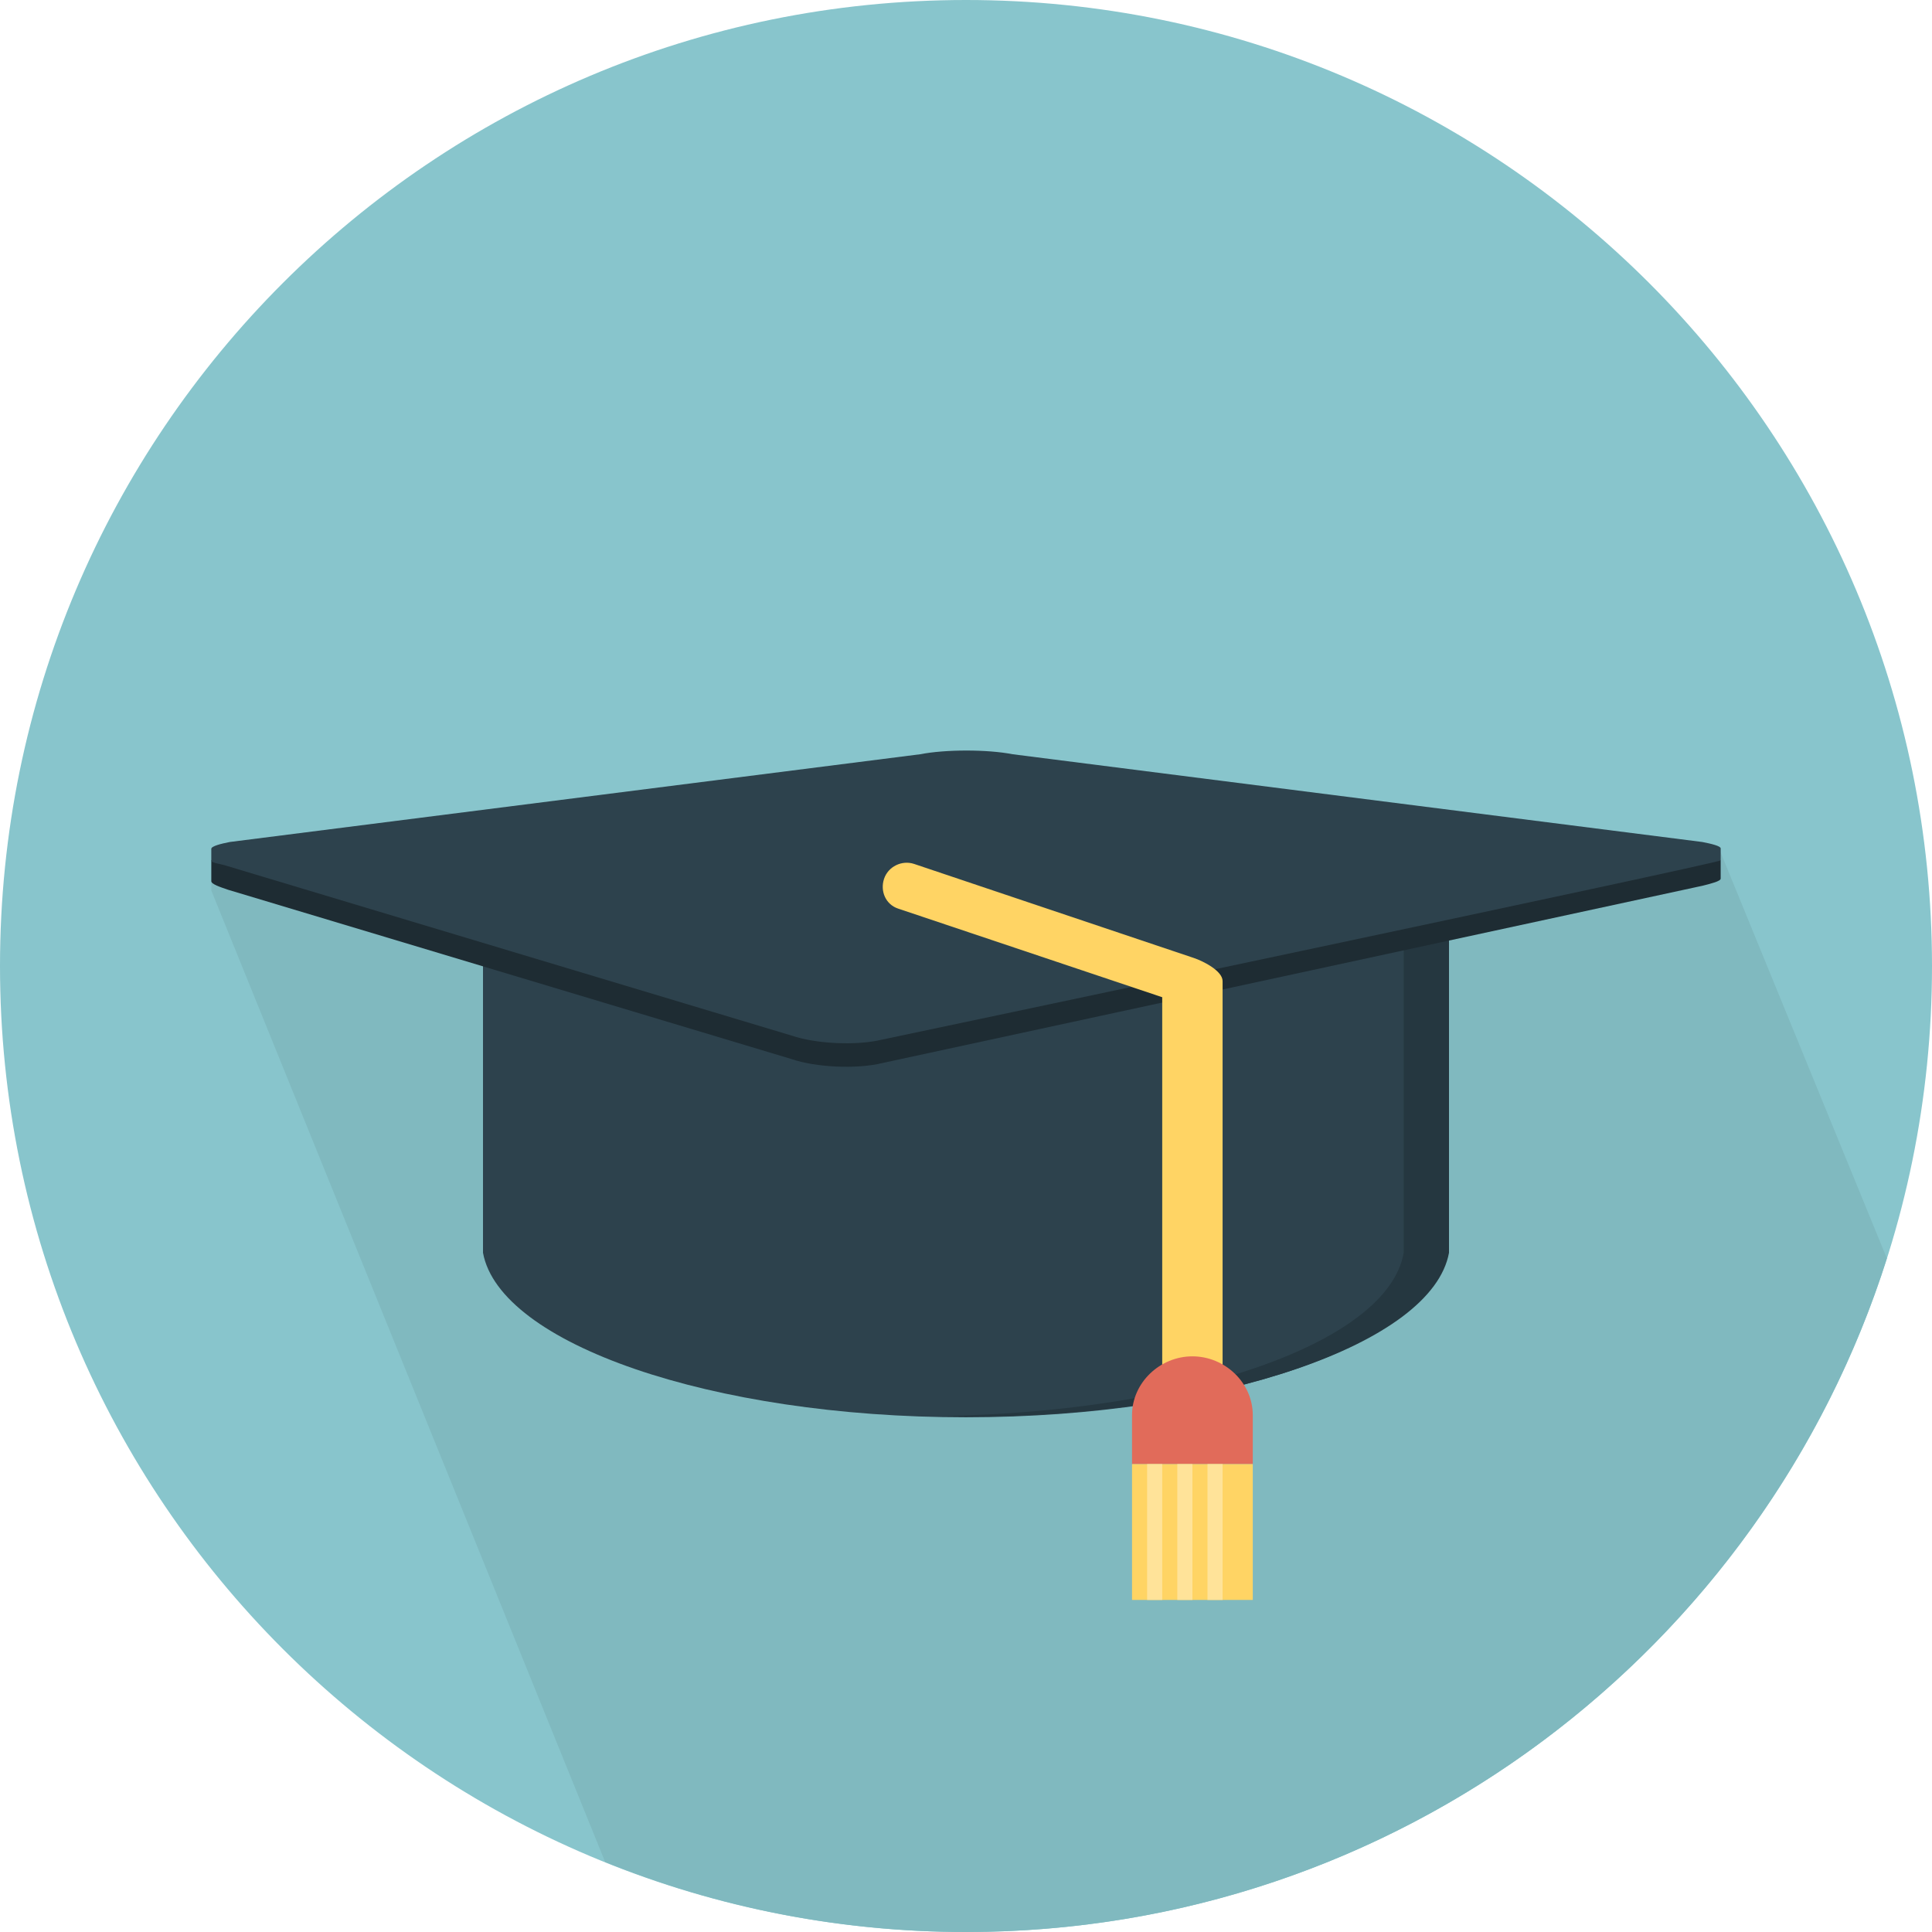
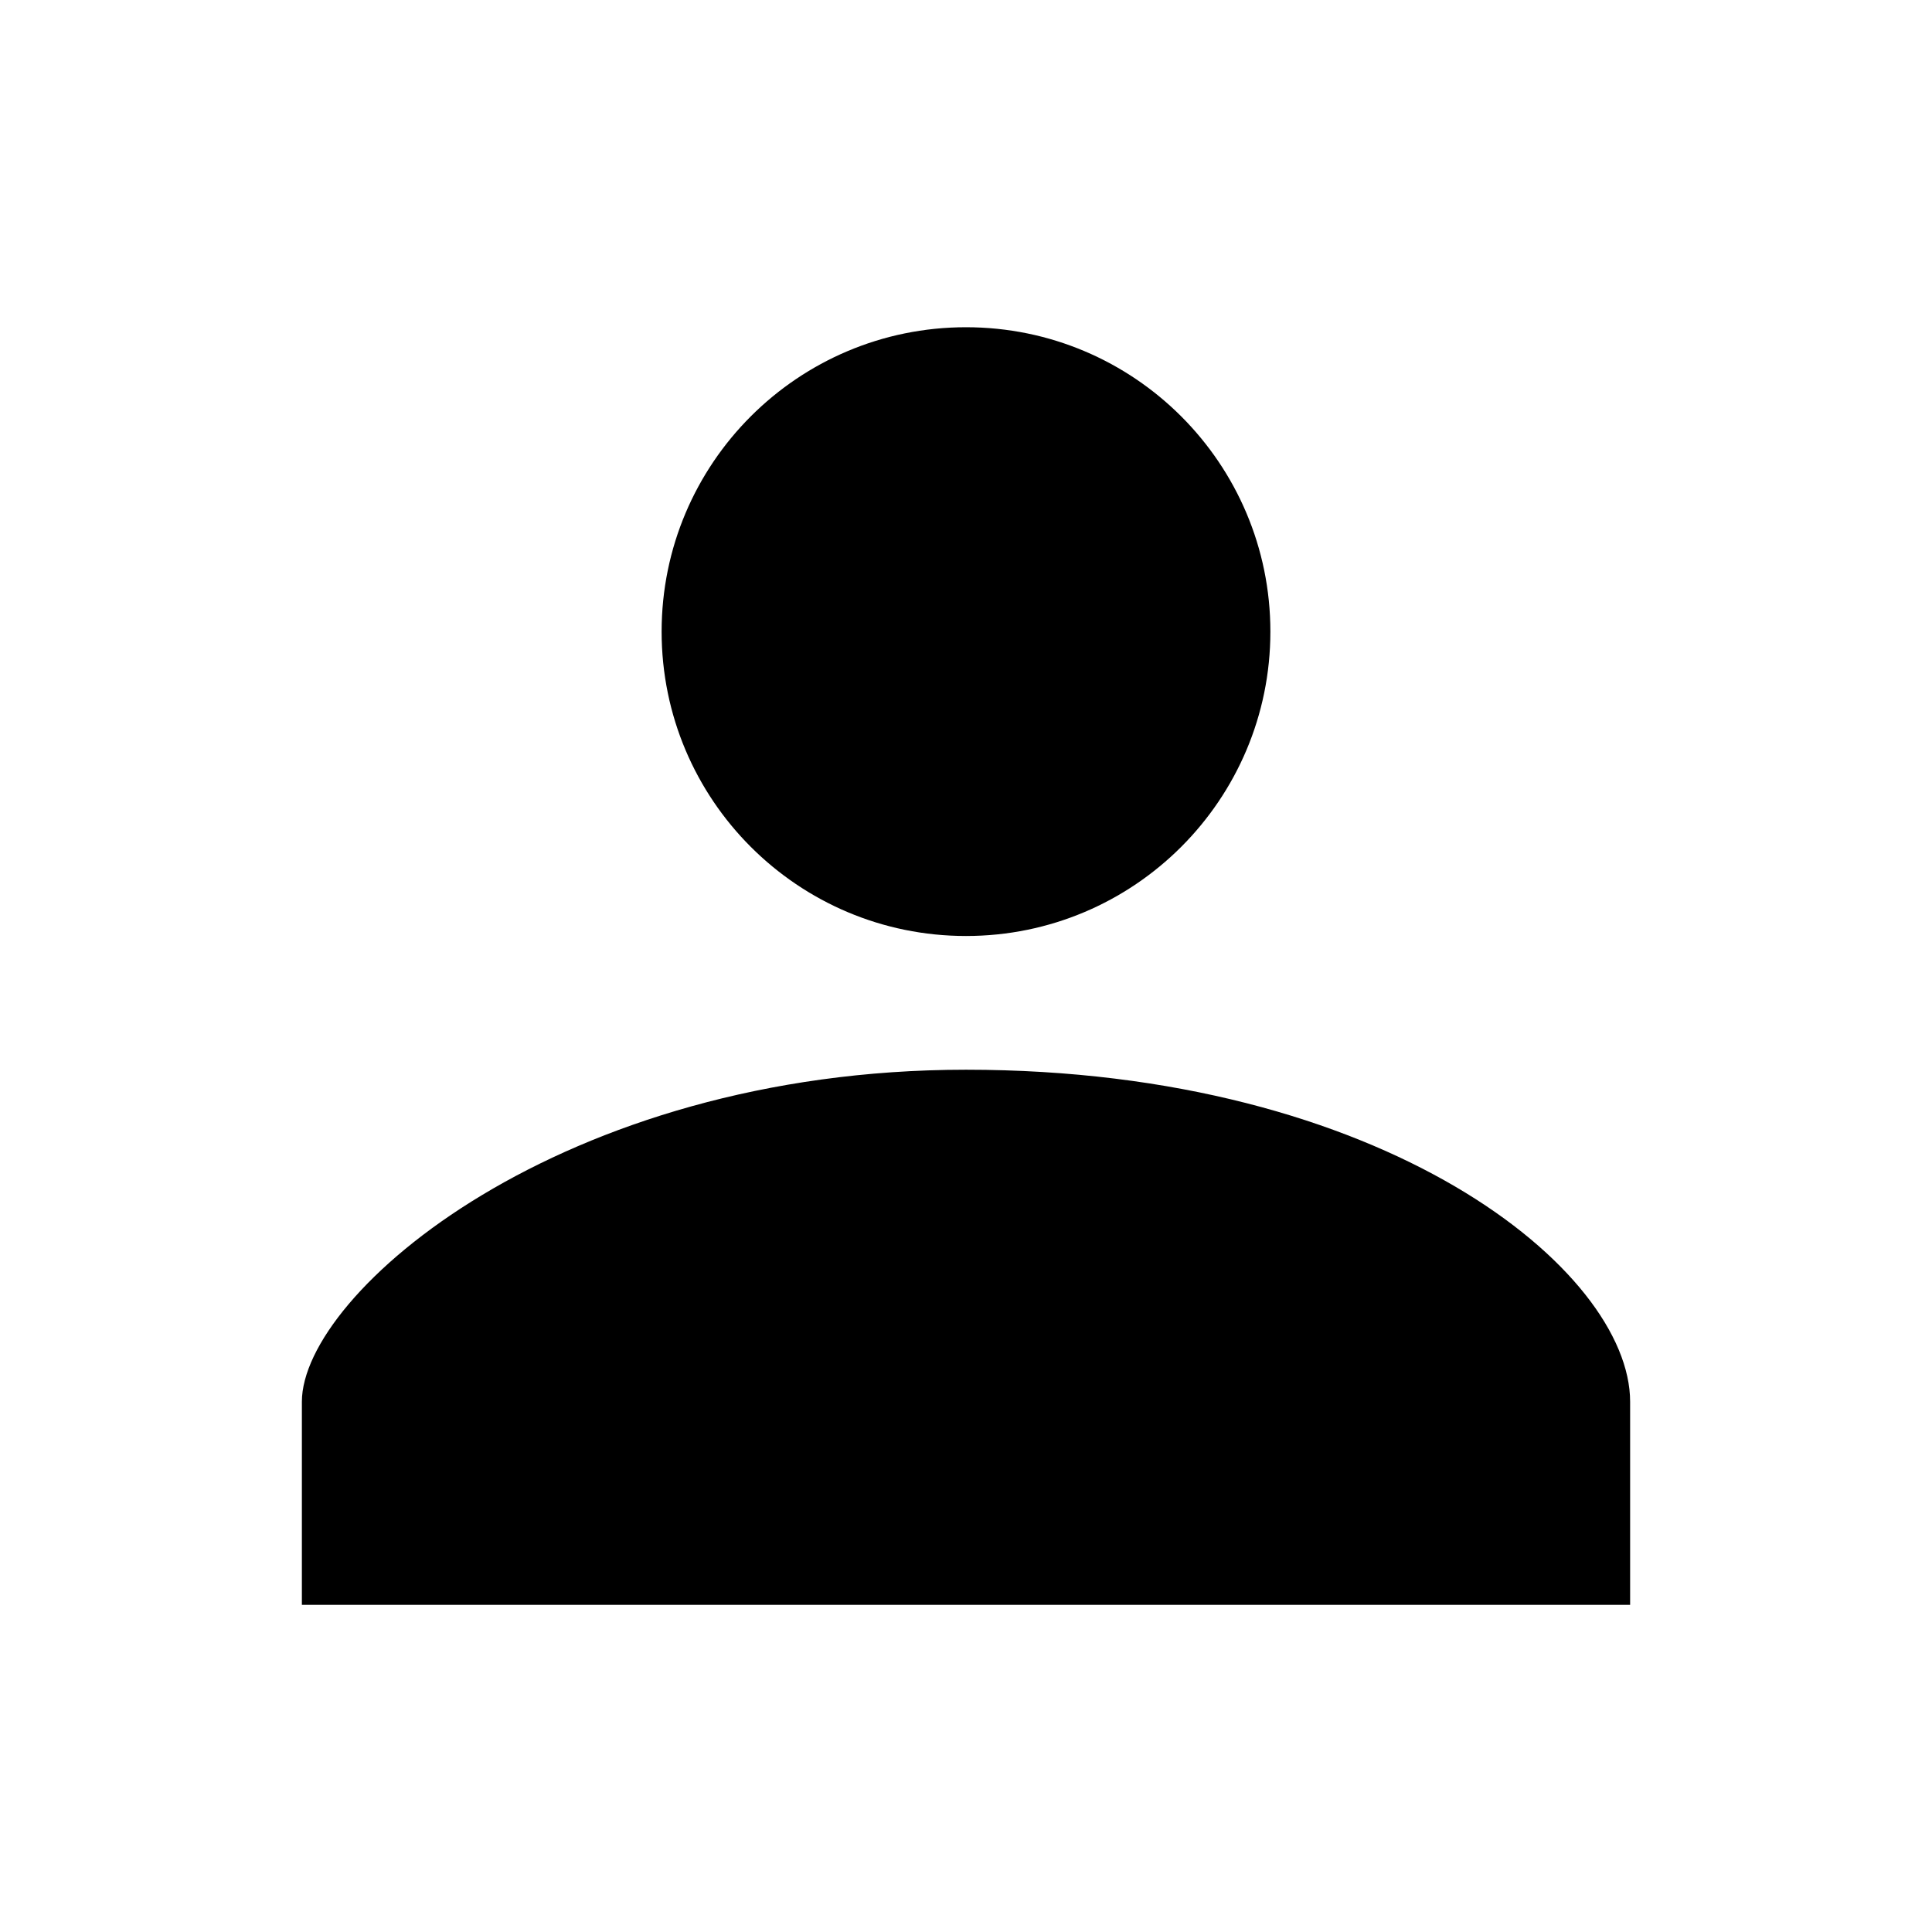
- <svg xmlns="http://www.w3.org/2000/svg" version="1.1" id="Layer_1" viewBox="0 0 512 512" xml:space="preserve">
-   <circle style="fill:#88C5CC;" cx="256" cy="256" r="256" />
-   <path style="fill:#80B9BF;" d="M456,225.936c0-0.644-2.54-1.788-4.884-2.252L268.388,200.16c-6.724-1.312-17.812-1.452-24.536-0.14  l-182.94,23.184C58.62,223.656,56,224.228,56,224.956v2.048V228v1.056v0.992v1.136v0.576v0.344v1.132v0.296v0.272v1.476v0.296V236  l104.38,257.468C189.928,505.384,222.184,512,256,512c114.376,0,211.2-75.02,244.036-178.524L456,225.936z" />
-   <path style="fill:#2D424D;" d="M128,220v112l0,0c4.388,24,60.34,43.6,128,43.6S378.996,356,383.384,332H384V220H128z" />
-   <path style="fill:#253740;" d="M372,220v112l0,0c-4.252,24-57.428,42.116-122.228,43.256c2.064,0.032,4.14,0.2,6.228,0.2  c67.66,0,123.608-19.456,128-43.456l0,0V220H372z" />
-   <path style="fill:#1E2C33;" d="M448,224v5.036L267.676,206.12c-6.724-1.308-16.464-1.308-23.184,0L68,228.42V228H56v3.184v0.576  v1.772c0,0.772,2.364,1.556,4.432,2.26l149.352,44.876c6.484,2.224,17.316,2.7,23.968,1.068l217.452-47.008  c2.276-0.564,4.792-1.212,4.792-1.88v-1.088v-0.696V228L448,224z" />
-   <path style="fill:#2D424D;" d="M456,224.832c0-0.644-2.54-1.24-4.884-1.696l-182.728-23.252c-6.724-1.312-17.812-1.312-24.536,0  l-182.94,23.252C58.62,223.584,56,224.228,56,224.952V228c0,0.772,2.364,0.856,4.432,1.564l149.352,44.876  c6.484,2.224,17.316,2.704,23.968,1.072c0,0,222.244-46.84,222.244-47.504L456,224.832L456,224.832z" />
-   <path style="fill:#FFD464;" d="M314,381.252c-3.436,0-6-2.784-6-6.228V264.272l-70.012-23.492c-3.264-1.088-4.792-4.616-3.704-7.884  s4.744-5.036,7.996-3.936l74.104,24.916c2.548,0.852,7.616,3.44,7.616,6.12v116C324,379.436,317.436,381.252,314,381.252z" />
-   <path style="fill:#E16B5A;" d="M332,388c0,0,0-10.756,0-12.976c0-8.6-7.4-15.58-16-15.58s-16,6.976-16,15.58  c0,2.22,0,12.976,0,12.976H332z" />
-   <rect x="300" y="388" style="fill:#FFD464;" width="32" height="36" />
-   <g>
-     <rect x="304" y="388" style="fill:#FFE399;" width="4" height="36" />
-     <rect x="312" y="388" style="fill:#FFE399;" width="4" height="36" />
-     <rect x="320" y="388" style="fill:#FFE399;" width="4" height="36" />
+ <svg xmlns="http://www.w3.org/2000/svg" fill="#000000" width="42" height="42" viewBox="0 0 32 32">
+   <defs>
+     <clipPath id="circleClip">
+       <circle cx="16" cy="16" r="16" />
+     </clipPath>
+   </defs>
+   <g clip-path="url(#circleClip)">
+     <path d="M16 15.503A5.041 5.041 0 1 0 16 5.42a5.041 5.041 0 0 0 0 10.083zm0 2.215c-6.703 0-11 3.699-11 5.5v3.363h22v-3.363c0-2.178-4.068-5.5-11-5.5z" />
  </g>
</svg>
